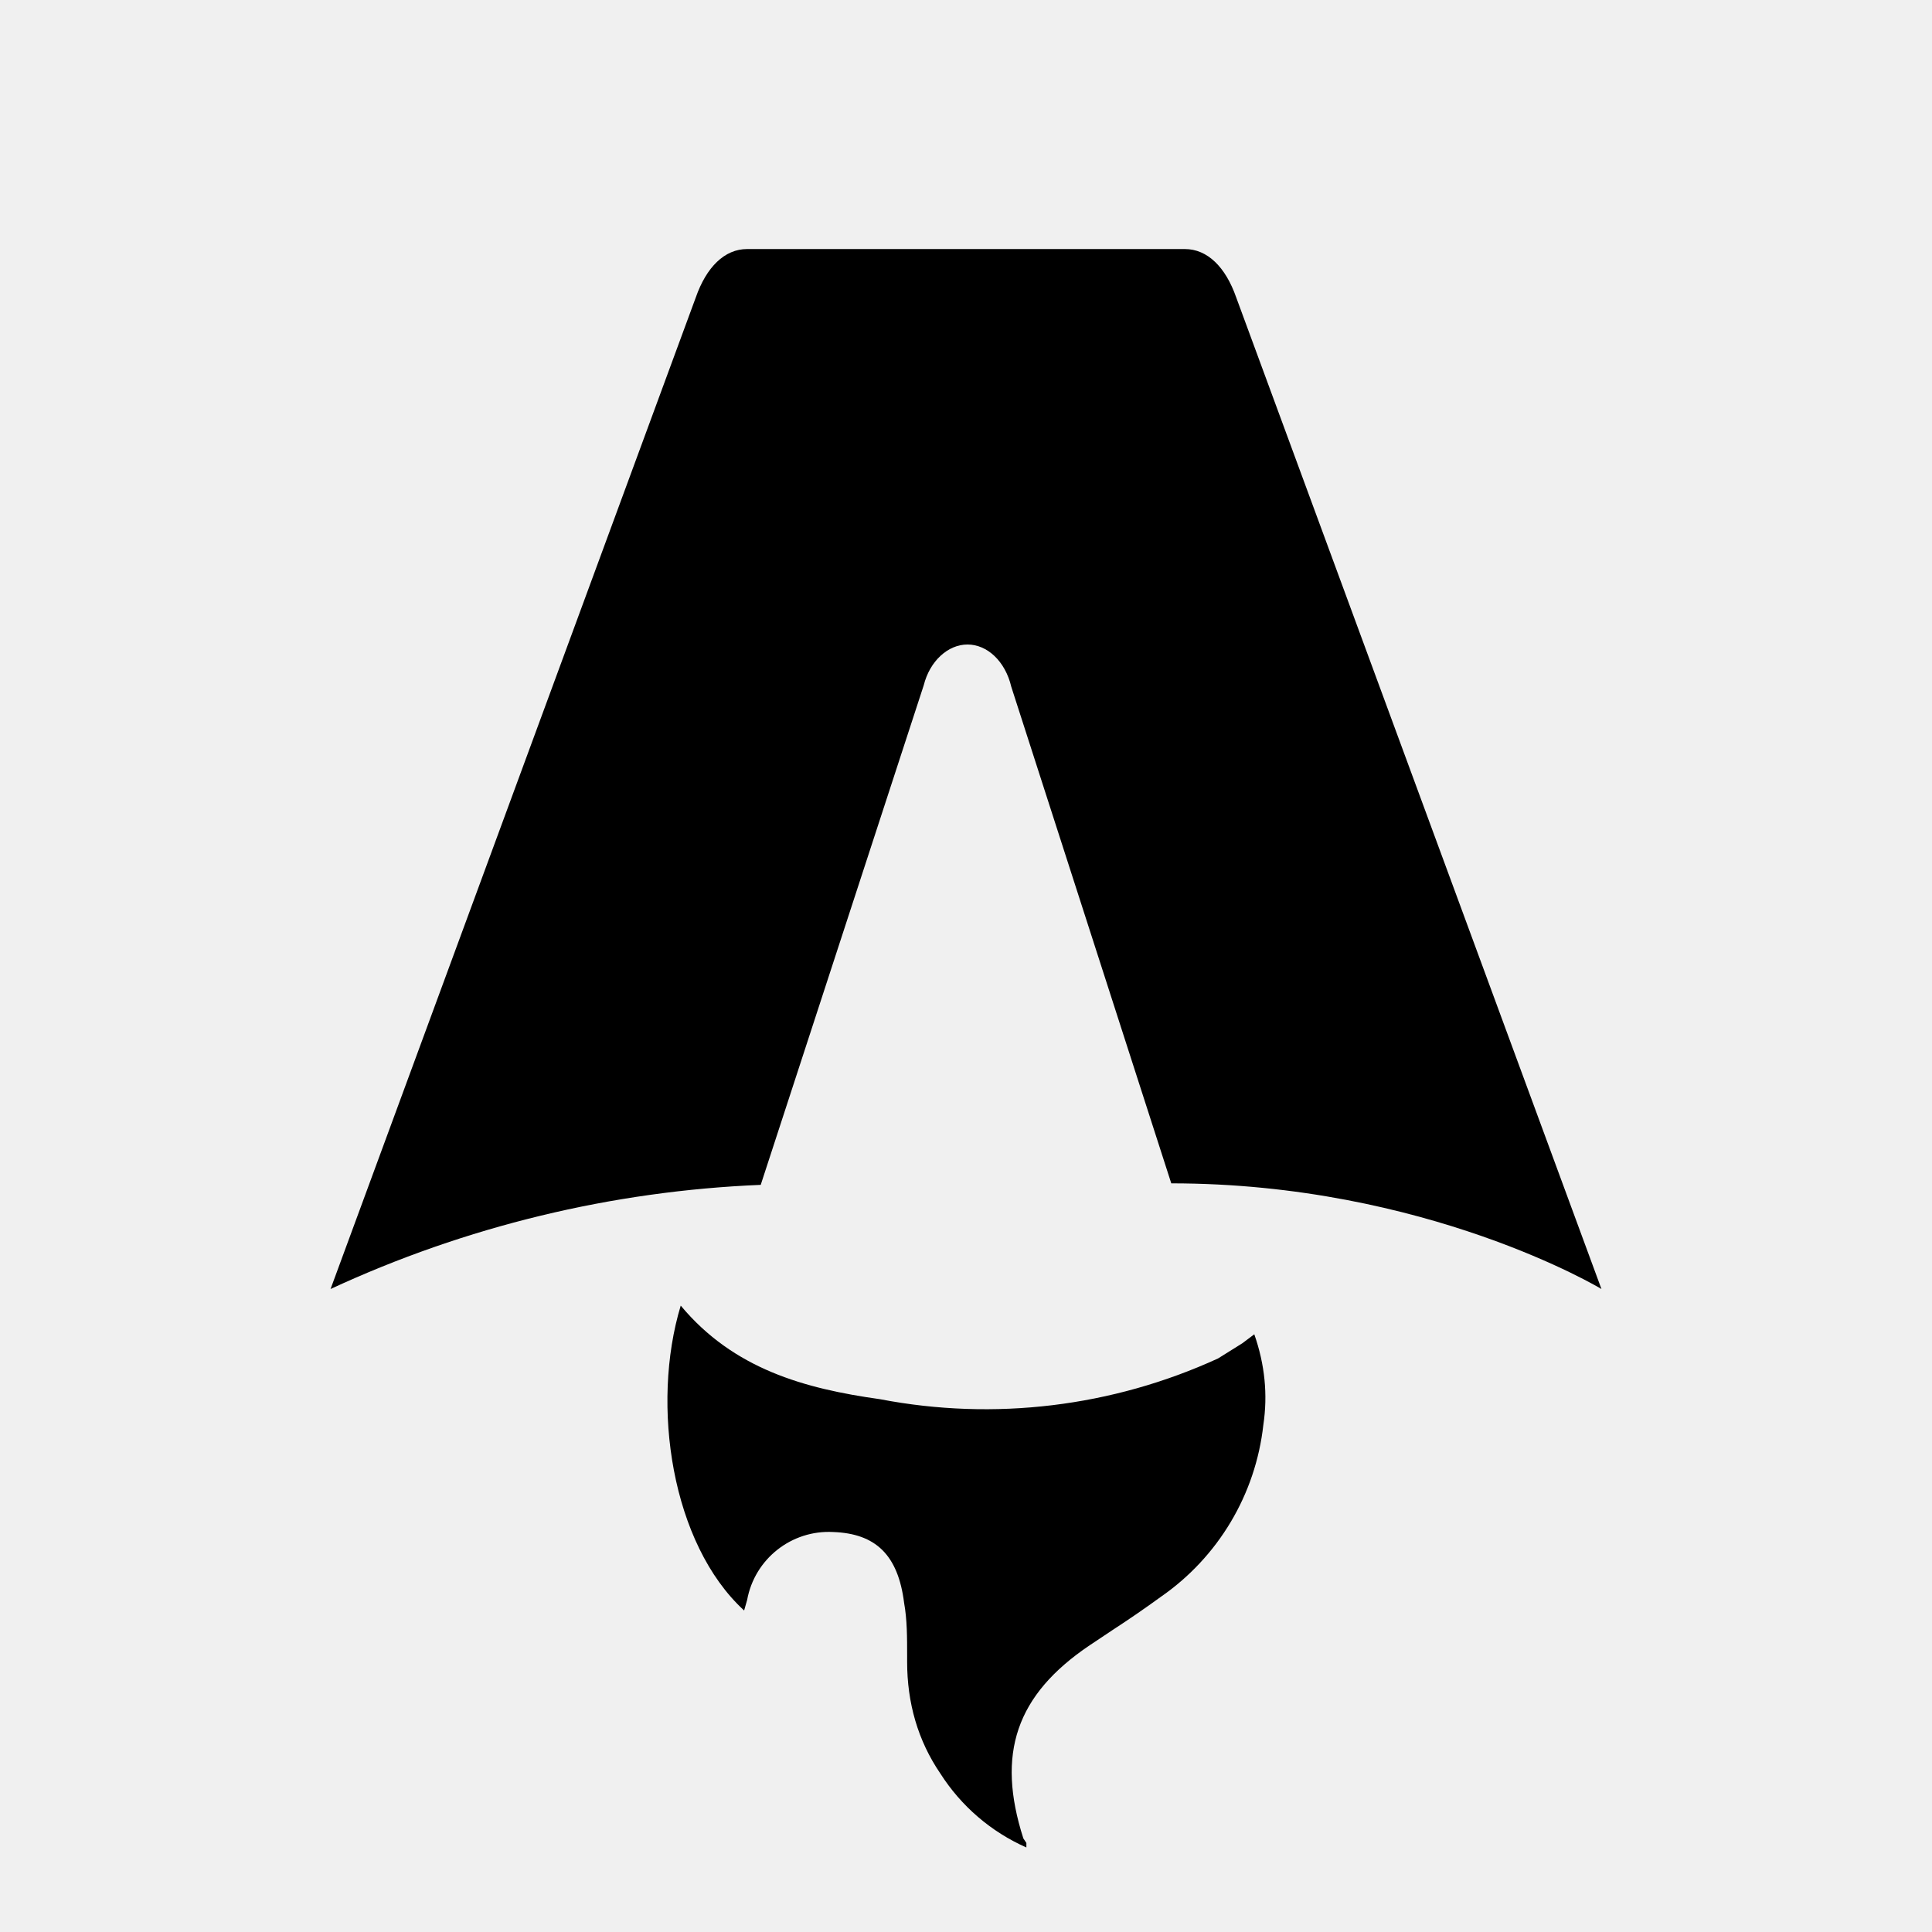
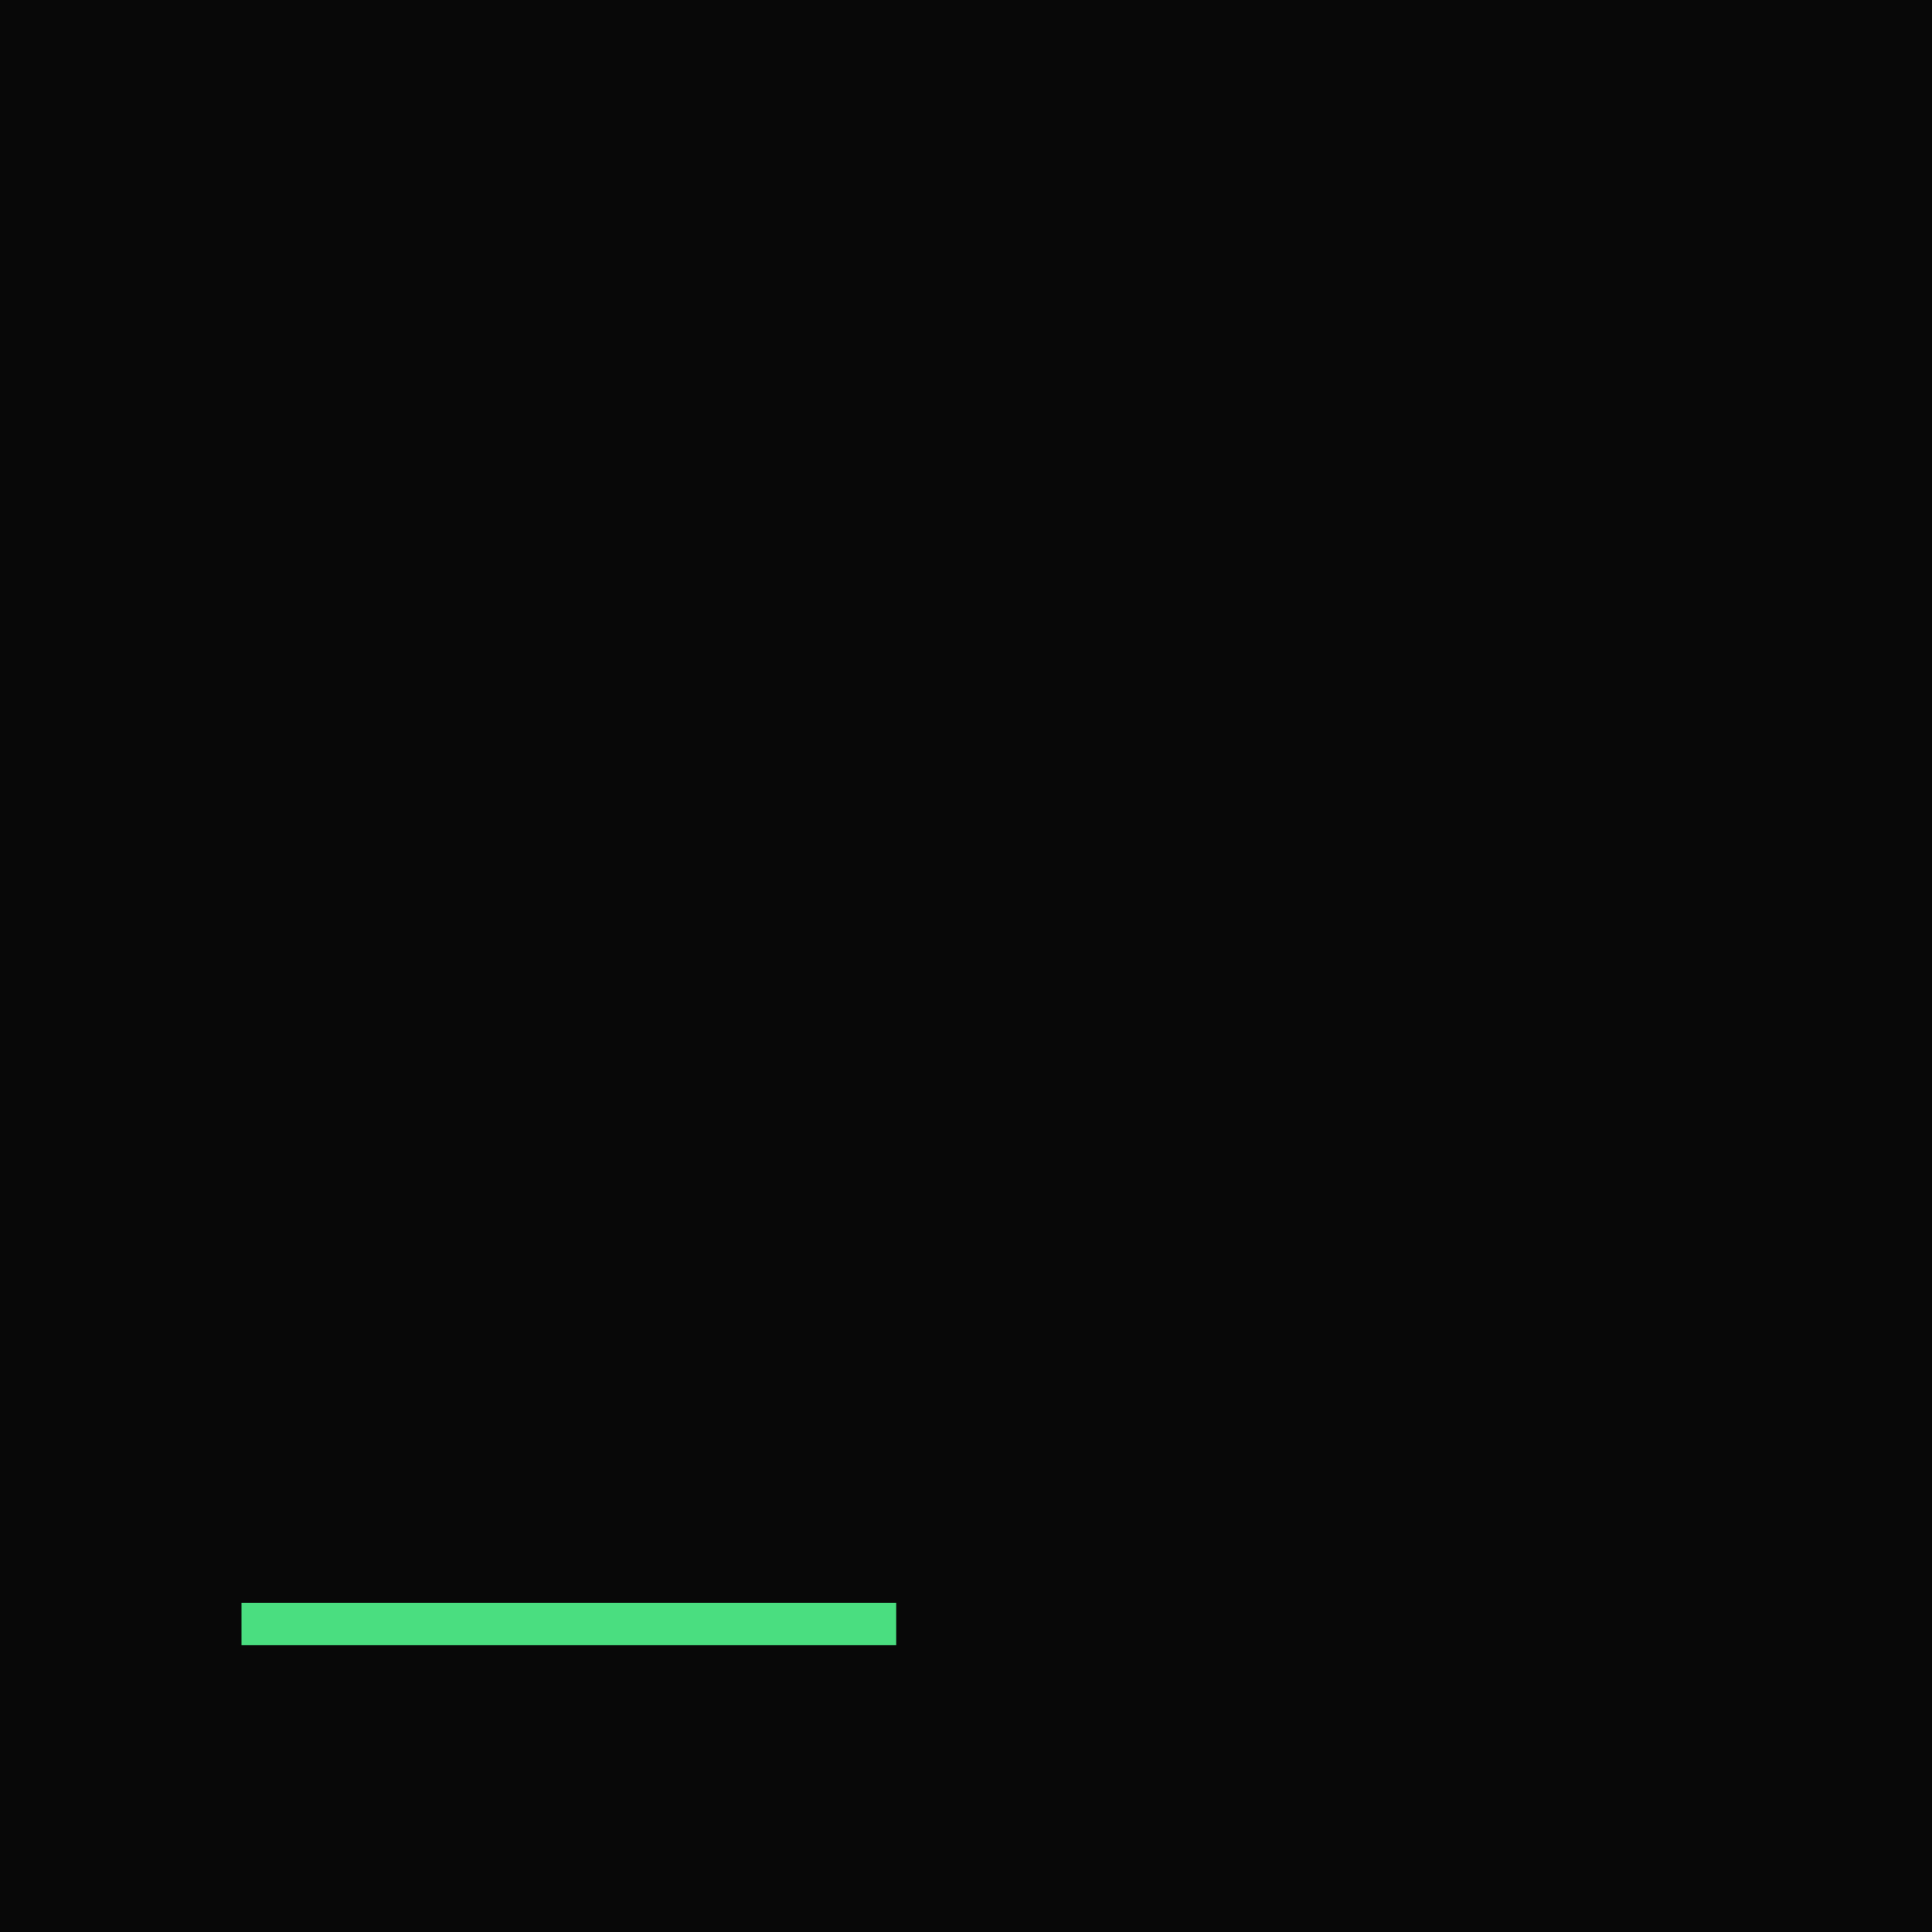
- <svg xmlns="http://www.w3.org/2000/svg" fill="none" viewBox="0 0 128 128">
-   <path d="M50.4 78.5a75.1 75.1 0 0 0-28.5 6.9l24.2-65.7c.7-2 1.9-3.2 3.4-3.2h29c1.5 0 2.7 1.2 3.4 3.2l24.2 65.7s-11.6-7-28.5-7L67 45.5c-.4-1.7-1.6-2.8-2.9-2.8-1.3 0-2.5 1.1-2.9 2.7L50.4 78.5Zm-1.1 28.2Zm-4.2-20.2c-2 6.6-.6 15.8 4.2 20.2a17.5 17.5 0 0 1 .2-.7 5.5 5.5 0 0 1 5.7-4.5c2.8.1 4.3 1.5 4.7 4.7.2 1.1.2 2.3.2 3.5v.4c0 2.7.7 5.2 2.2 7.4a13 13 0 0 0 5.7 4.9v-.3l-.2-.3c-1.8-5.6-.5-9.5 4.4-12.8l1.5-1a73 73 0 0 0 3.2-2.2 16 16 0 0 0 6.8-11.4c.3-2 .1-4-.6-6l-.8.6-1.6 1a37 37 0 0 1-22.4 2.7c-5-.7-9.7-2-13.2-6.2Z" />
-   <style>
-         path { fill: #000; }
-         @media (prefers-color-scheme: dark) {
-             path { fill: #FFF; }
-         }
-     </style>
+ <svg xmlns="http://www.w3.org/2000/svg" viewBox="0 0 32 32">
+   <rect width="32" height="32" fill="#080808" />
+   <text x="4" y="23" font-family="monospace" font-size="18" font-weight="500" fill="#4ade80">_</text>
</svg>
